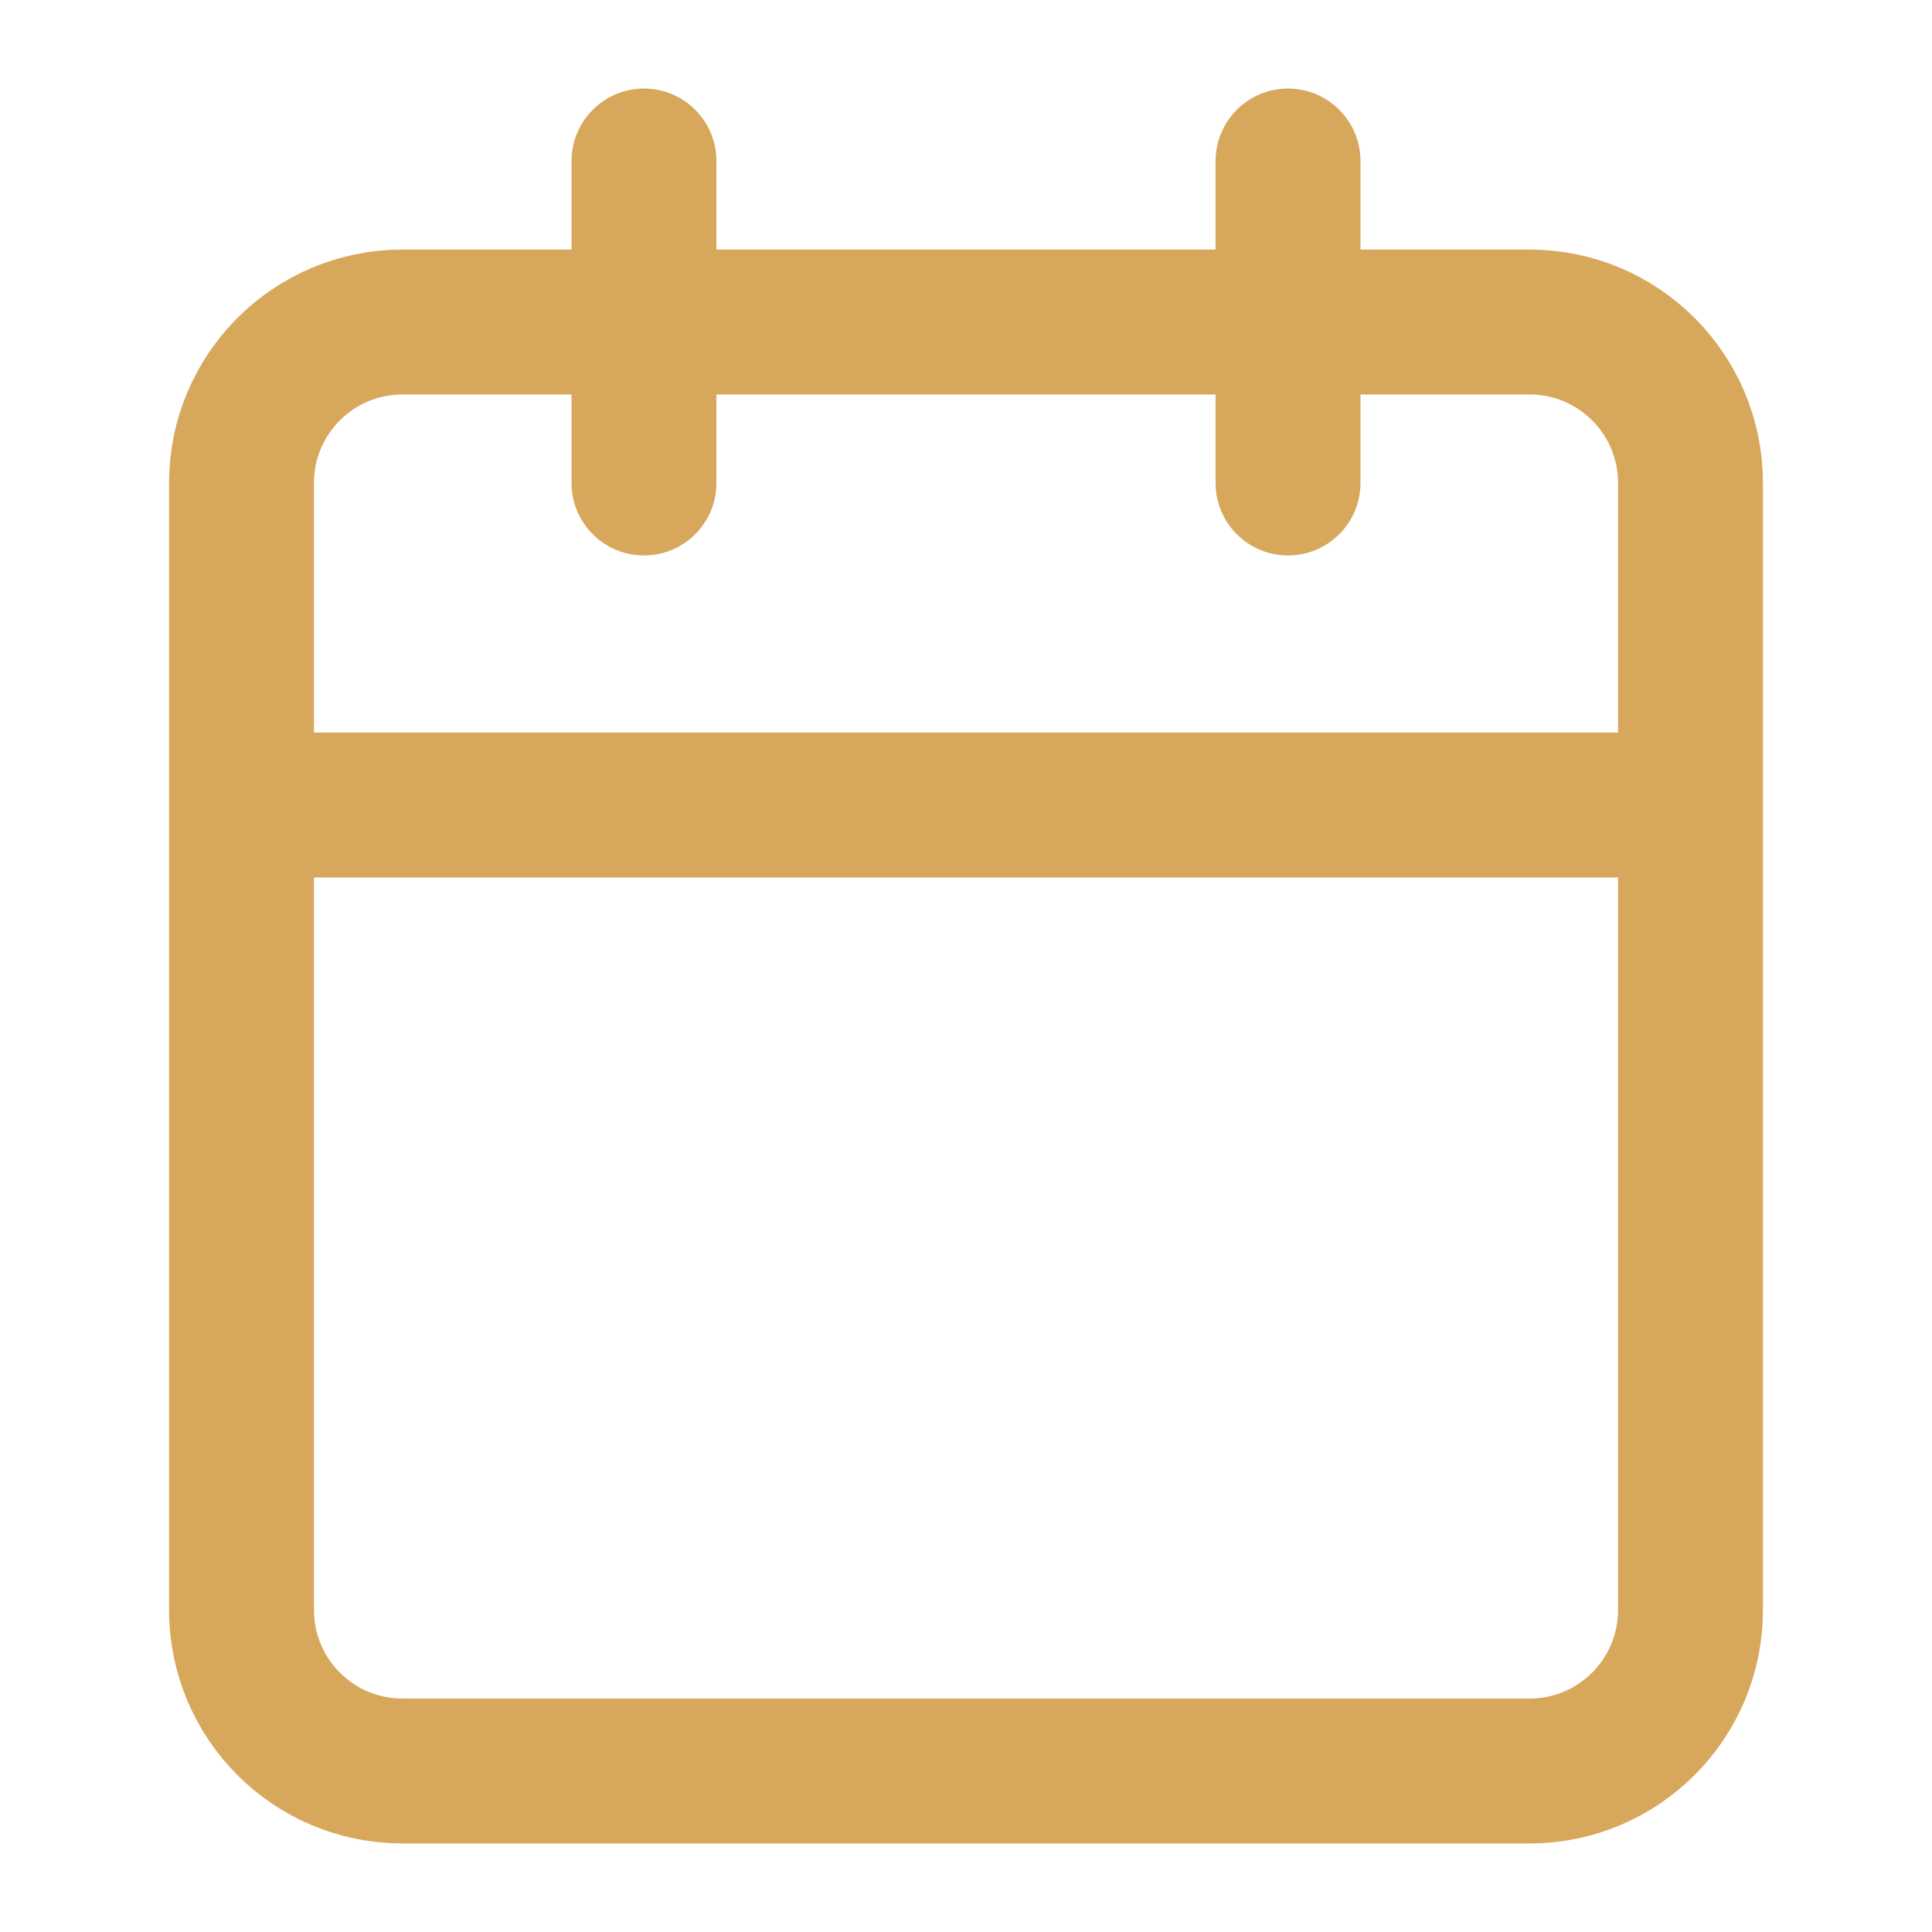
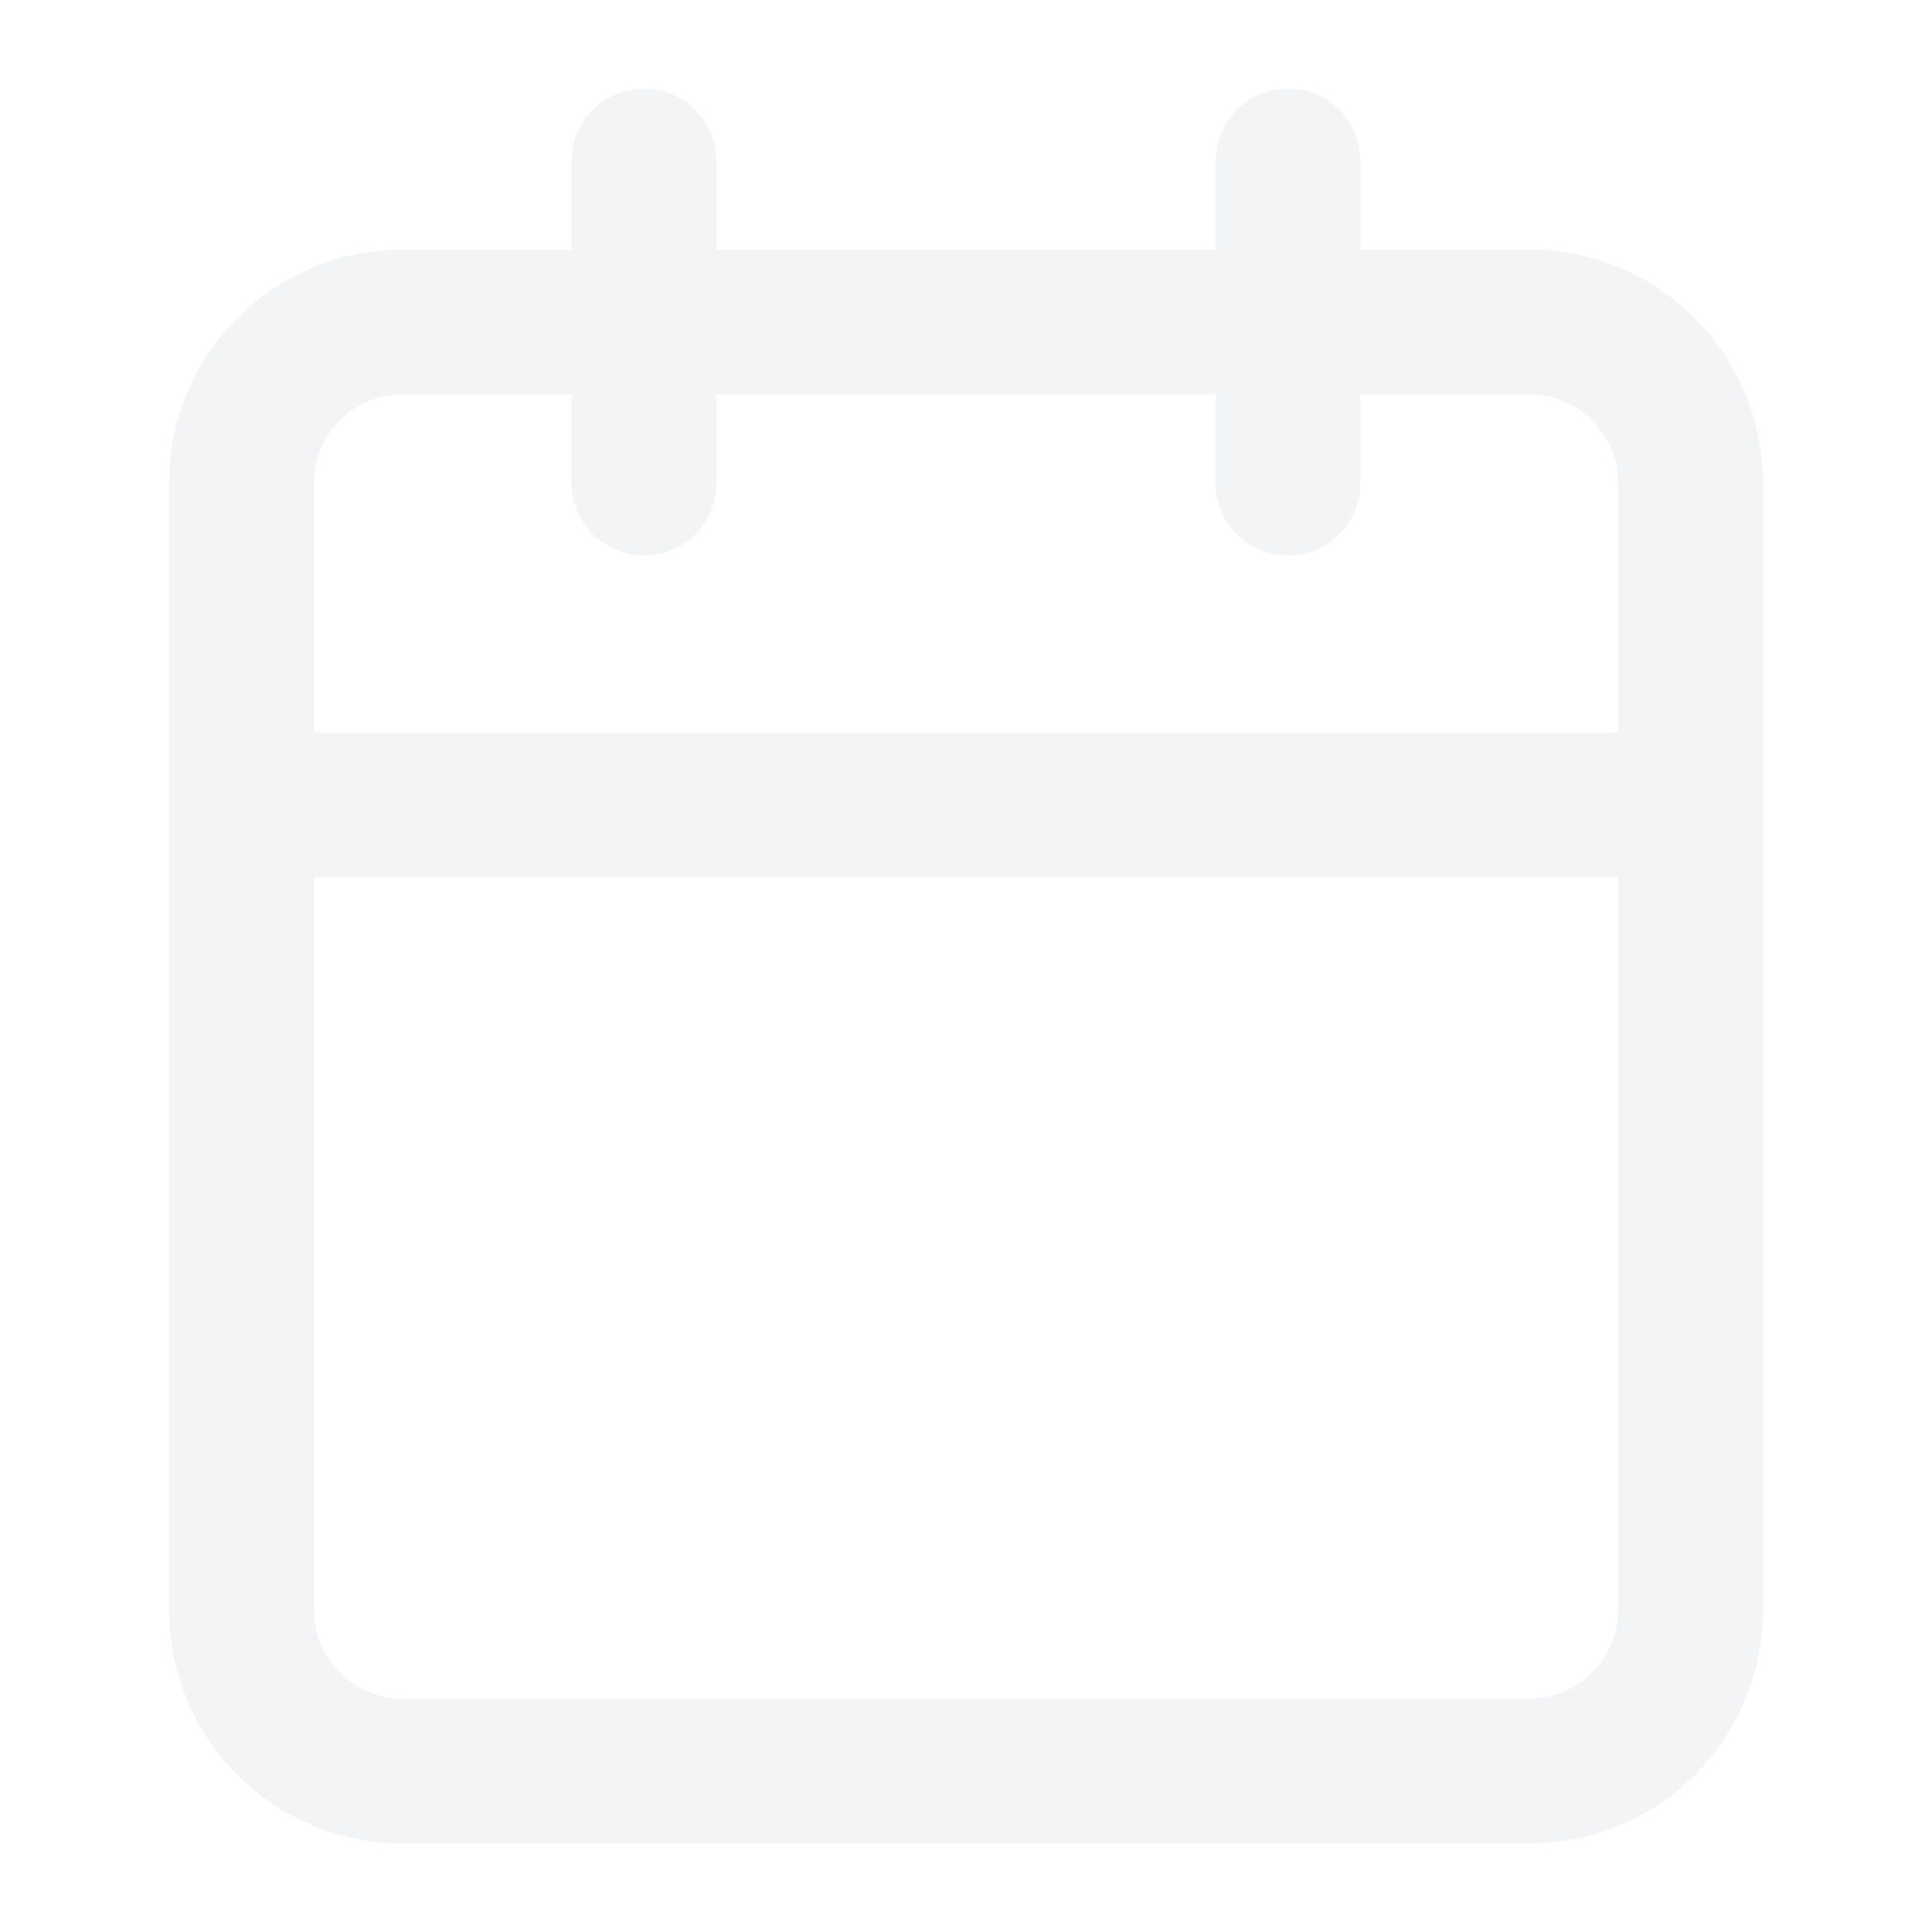
<svg xmlns="http://www.w3.org/2000/svg" width="40" height="40" viewBox="0 0 40 40" fill="none">
-   <path d="M26.667 3.333V10M13.333 3.333V10M5 16.667H35M8.333 6.667H31.667C33.508 6.667 35 8.159 35 10V33.333C35 35.174 33.508 36.667 31.667 36.667H8.333C6.492 36.667 5 35.174 5 33.333V10C5 8.159 6.492 6.667 8.333 6.667Z" stroke-width="3" stroke-linecap="round" stroke-linejoin="round" stroke="#D7A85B" />
+   <path d="M26.667 3.333V10M13.333 3.333V10M5 16.667H35M8.333 6.667H31.667C33.508 6.667 35 8.159 35 10V33.333C35 35.174 33.508 36.667 31.667 36.667H8.333C6.492 36.667 5 35.174 5 33.333V10C5 8.159 6.492 6.667 8.333 6.667Z" stroke-width="3" stroke-linecap="round" stroke-linejoin="round" stroke="#F3F4F6" />
</svg>
